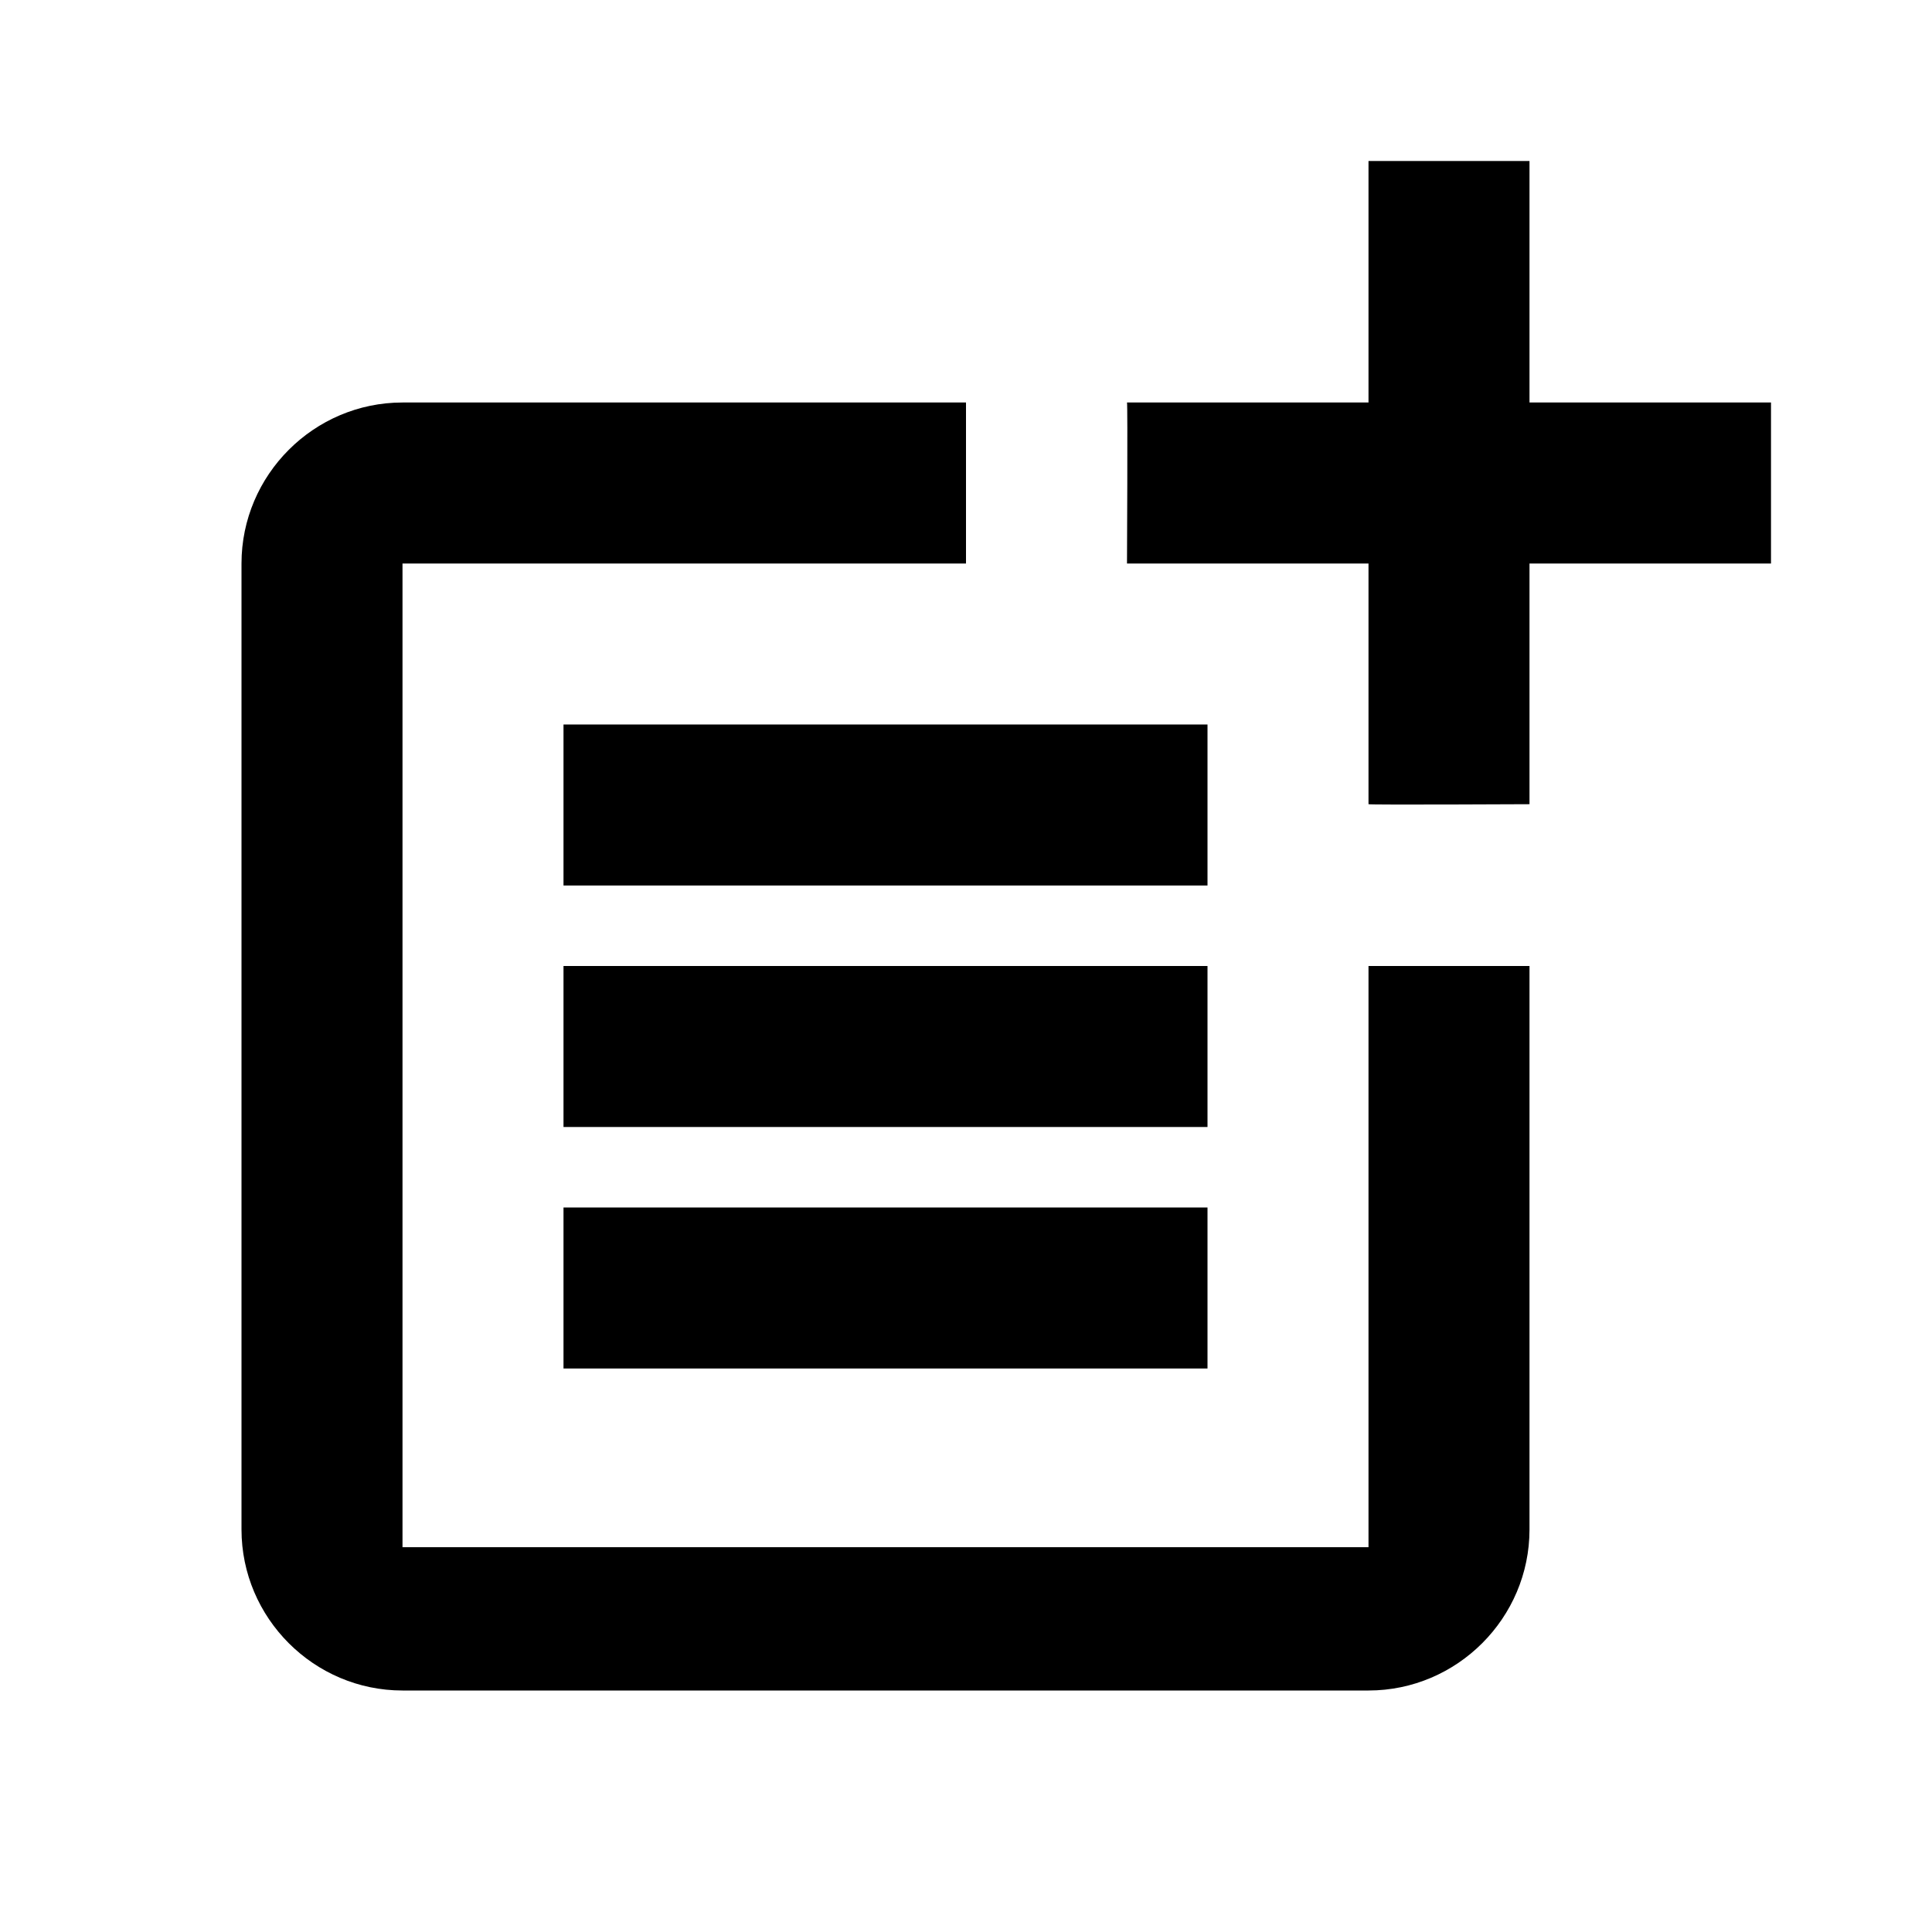
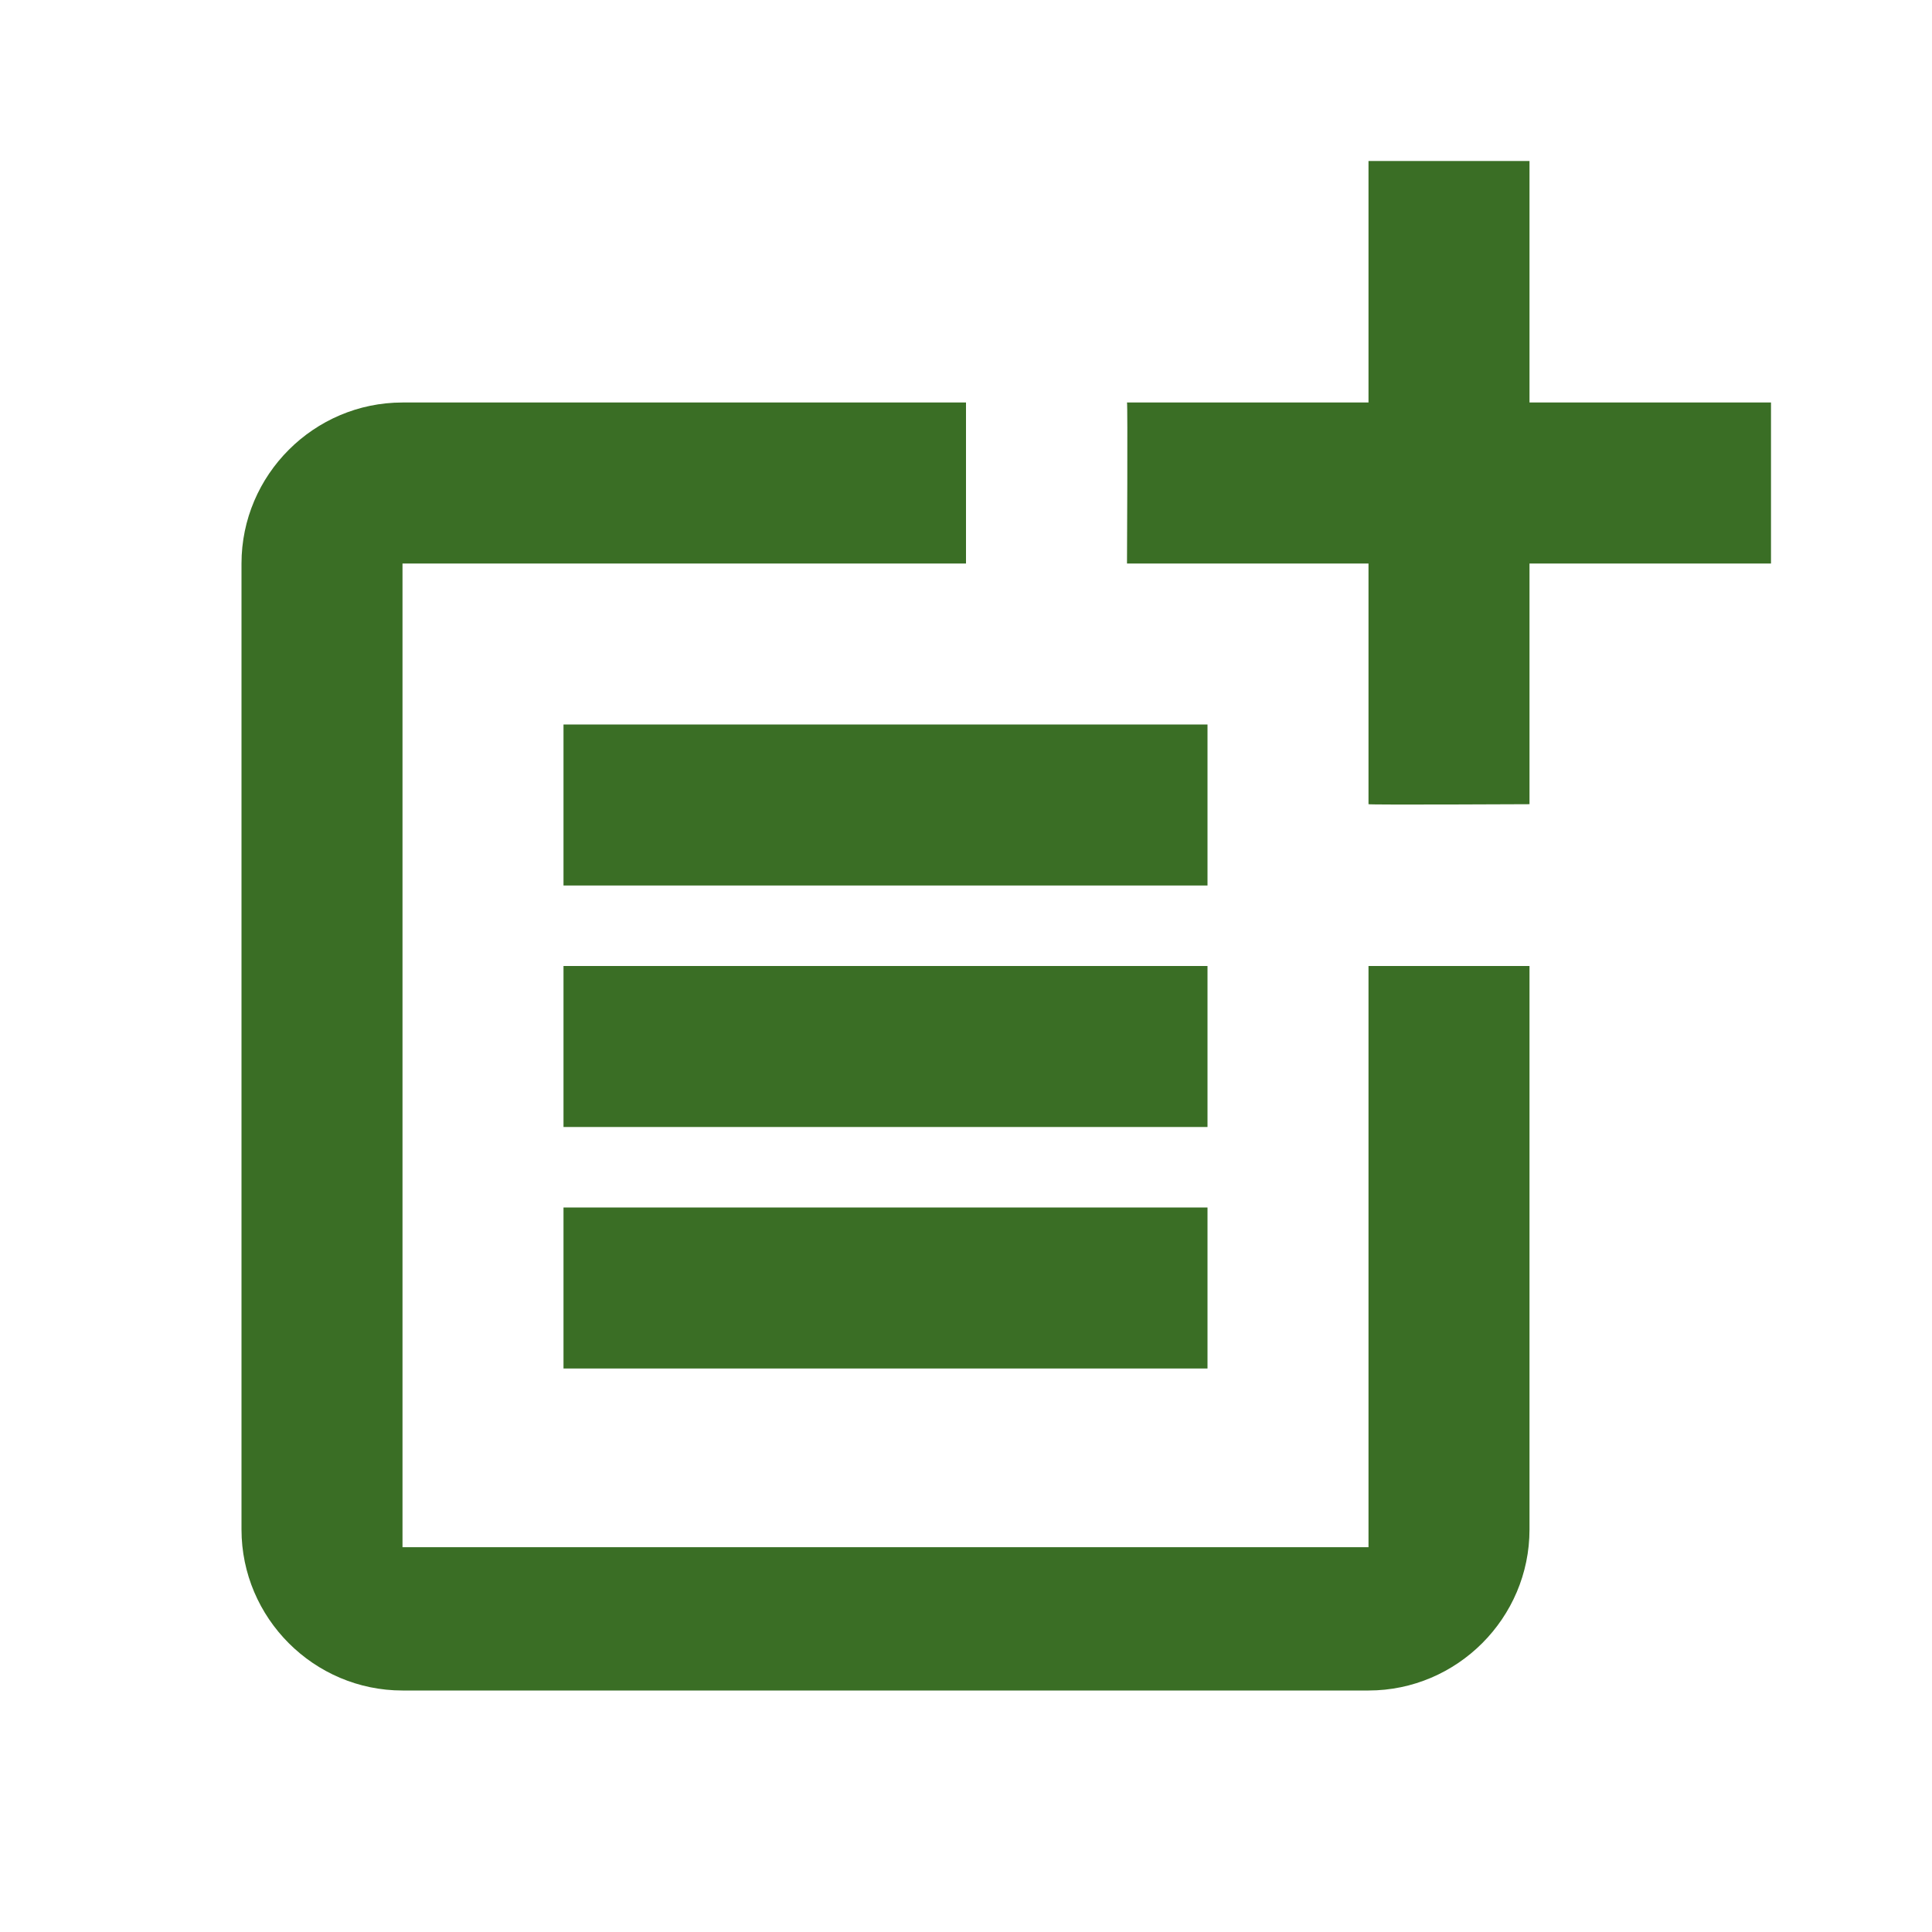
- <svg xmlns="http://www.w3.org/2000/svg" enable-background="new 0 0 24 24" height="24px" viewBox="0 0 24 24" width="24px" fill="#000000">
+ <svg xmlns="http://www.w3.org/2000/svg" enable-background="new 0 0 24 24" height="24px" viewBox="0 0 24 24" width="24px" fill="#3a6e25">
  <g>
    <rect fill="none" height="24" width="24" />
  </g>
  <g>
    <g />
    <g>
      <path d="M17,19.22H5V7h7V5H5C3.9,5,3,5.9,3,7v12c0,1.1,0.9,2,2,2h12c1.1,0,2-0.9,2-2v-7h-2V19.22z" />
      <path d="M19,2h-2v3h-3c0.01,0.01,0,2,0,2h3v2.99c0.01,0.01,2,0,2,0V7h3V5h-3V2z" />
      <rect height="2" width="8" x="7" y="9" />
      <polygon points="7,12 7,14 15,14 15,12 12,12" />
      <rect height="2" width="8" x="7" y="15" />
    </g>
  </g>
</svg>
